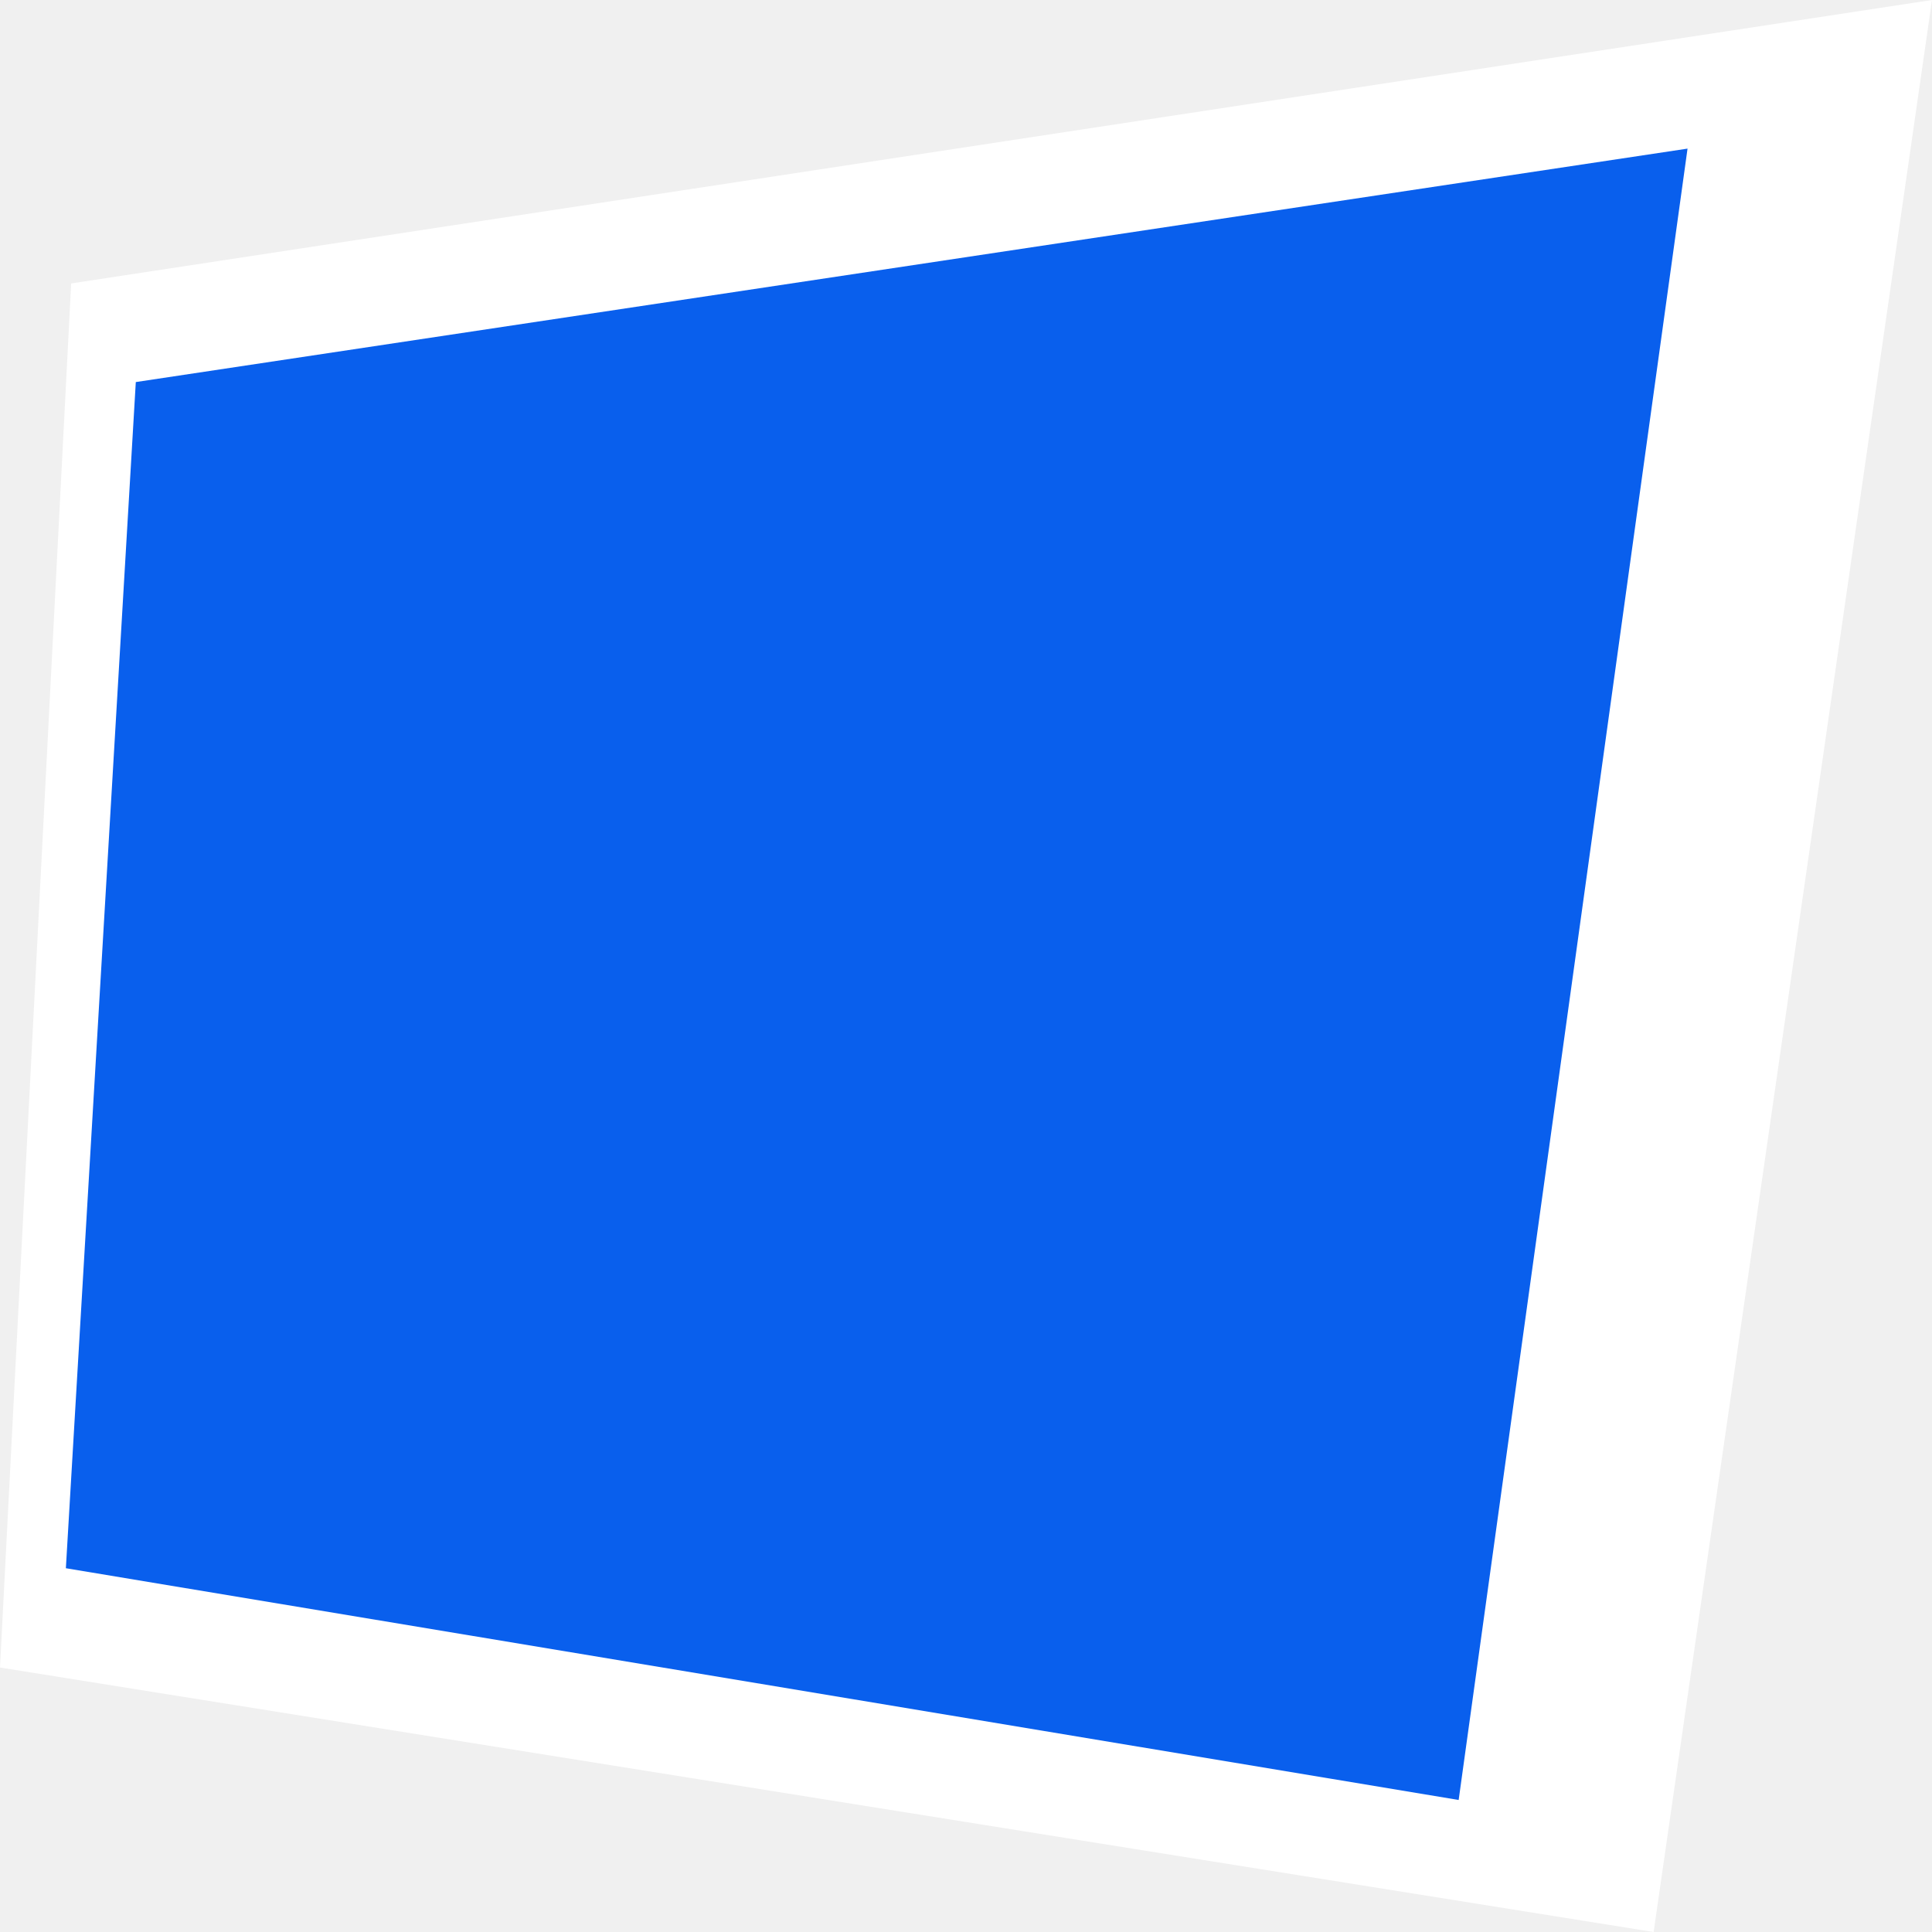
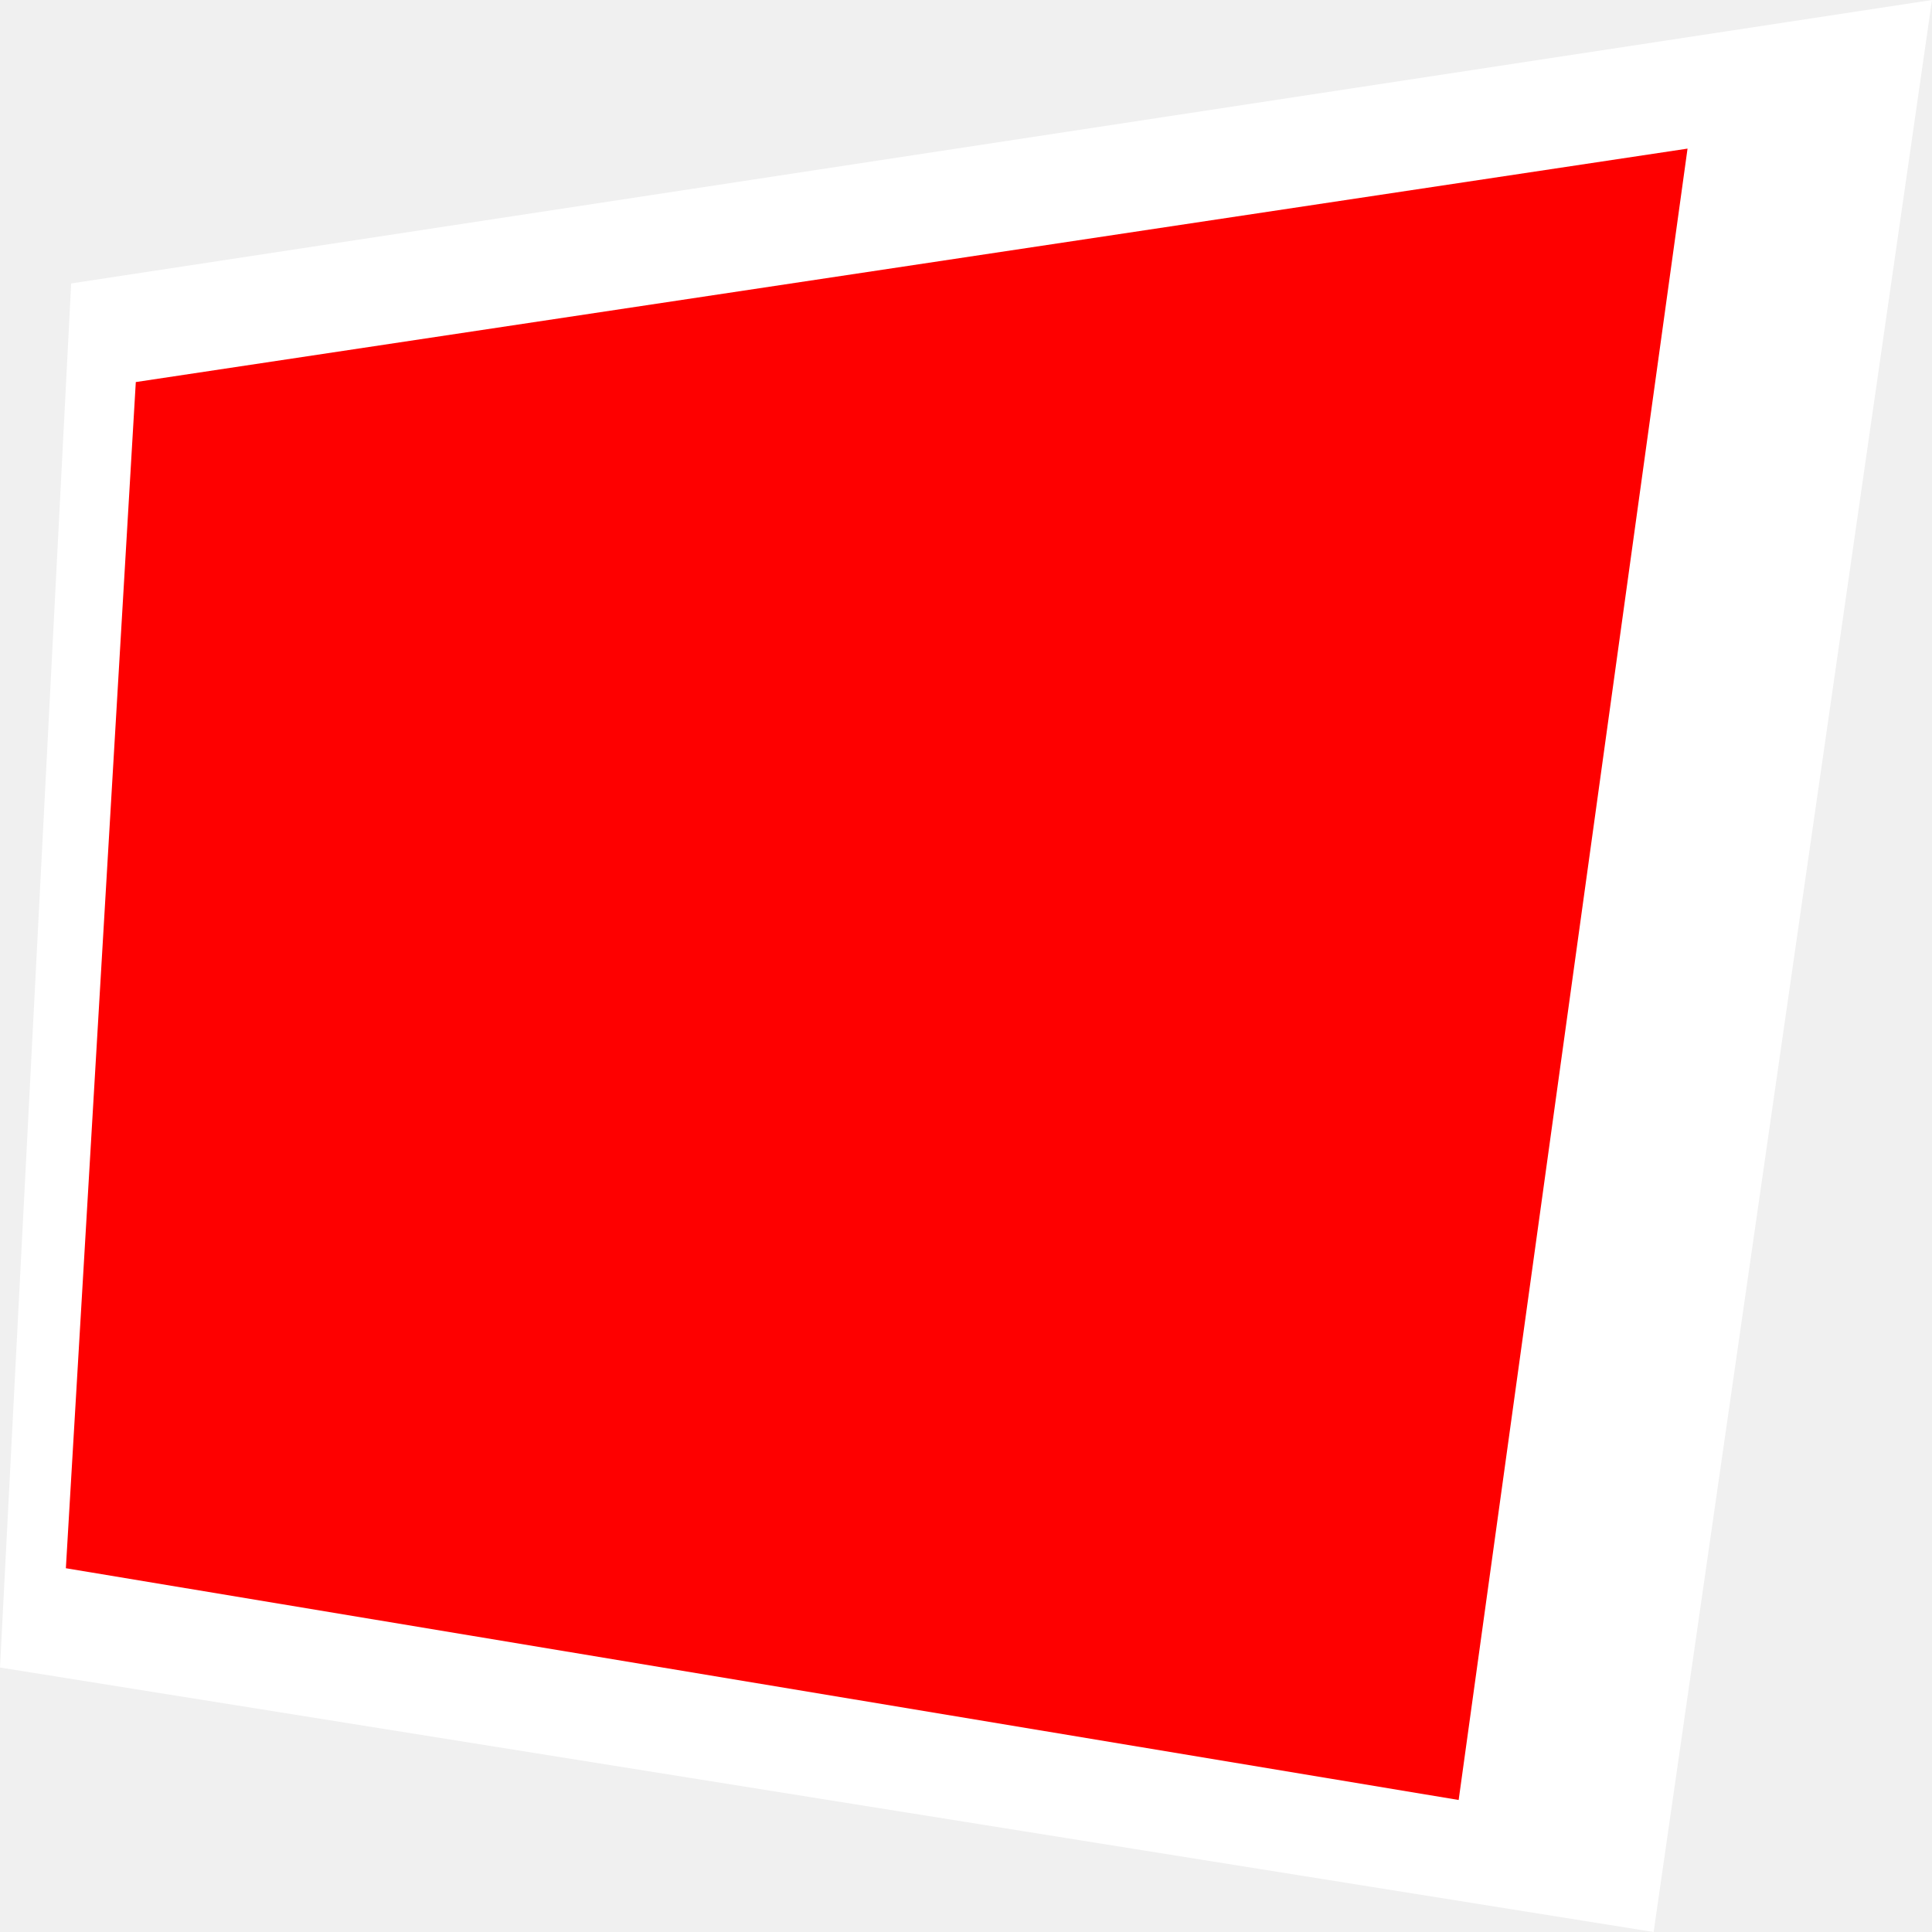
<svg xmlns="http://www.w3.org/2000/svg" width="100%" height="100%" viewBox="0 0 50 50" version="1.1" xml:space="preserve" style="fill-rule:evenodd;clip-rule:evenodd;stroke-linejoin:round;stroke-miterlimit:2;">
  <g transform="matrix(1,0,0,1,-136.896,-185.872)">
    <g id="Avatar-Borders">
      <g id="Masks">
            </g>
      <g transform="matrix(0.195312,0,0,0.195312,136.896,185.872)">
        <g id="Avatar-Borders-Inverted">
          <rect id="AvatarBorderInvertInverseSelected" x="0" y="0" width="256" height="256" style="fill:none;" />
          <g id="AvatarBorderInvertInverseSelected1">
            <g transform="matrix(-1,0,0,1,258.236,0)">
              <path d="M2.236,0L248.806,37.558L258.236,220.954L39.119,256L2.236,0Z" style="fill:white;" />
            </g>
            <g transform="matrix(-1,0,0,1,258.236,0)">
-               <path d="M34.628,19.692L240.241,50.625L249.508,207.799L64.956,238.508L34.628,19.692Z" style="fill:rgb(9,95,237);" />
+               <path d="M34.628,19.692L240.241,50.625L249.508,207.799L64.956,238.508L34.628,19.692Z" style="fill:rgb(254,0,0);" />
            </g>
          </g>
        </g>
      </g>
      <g id="Normal">
            </g>
    </g>
  </g>
</svg>
